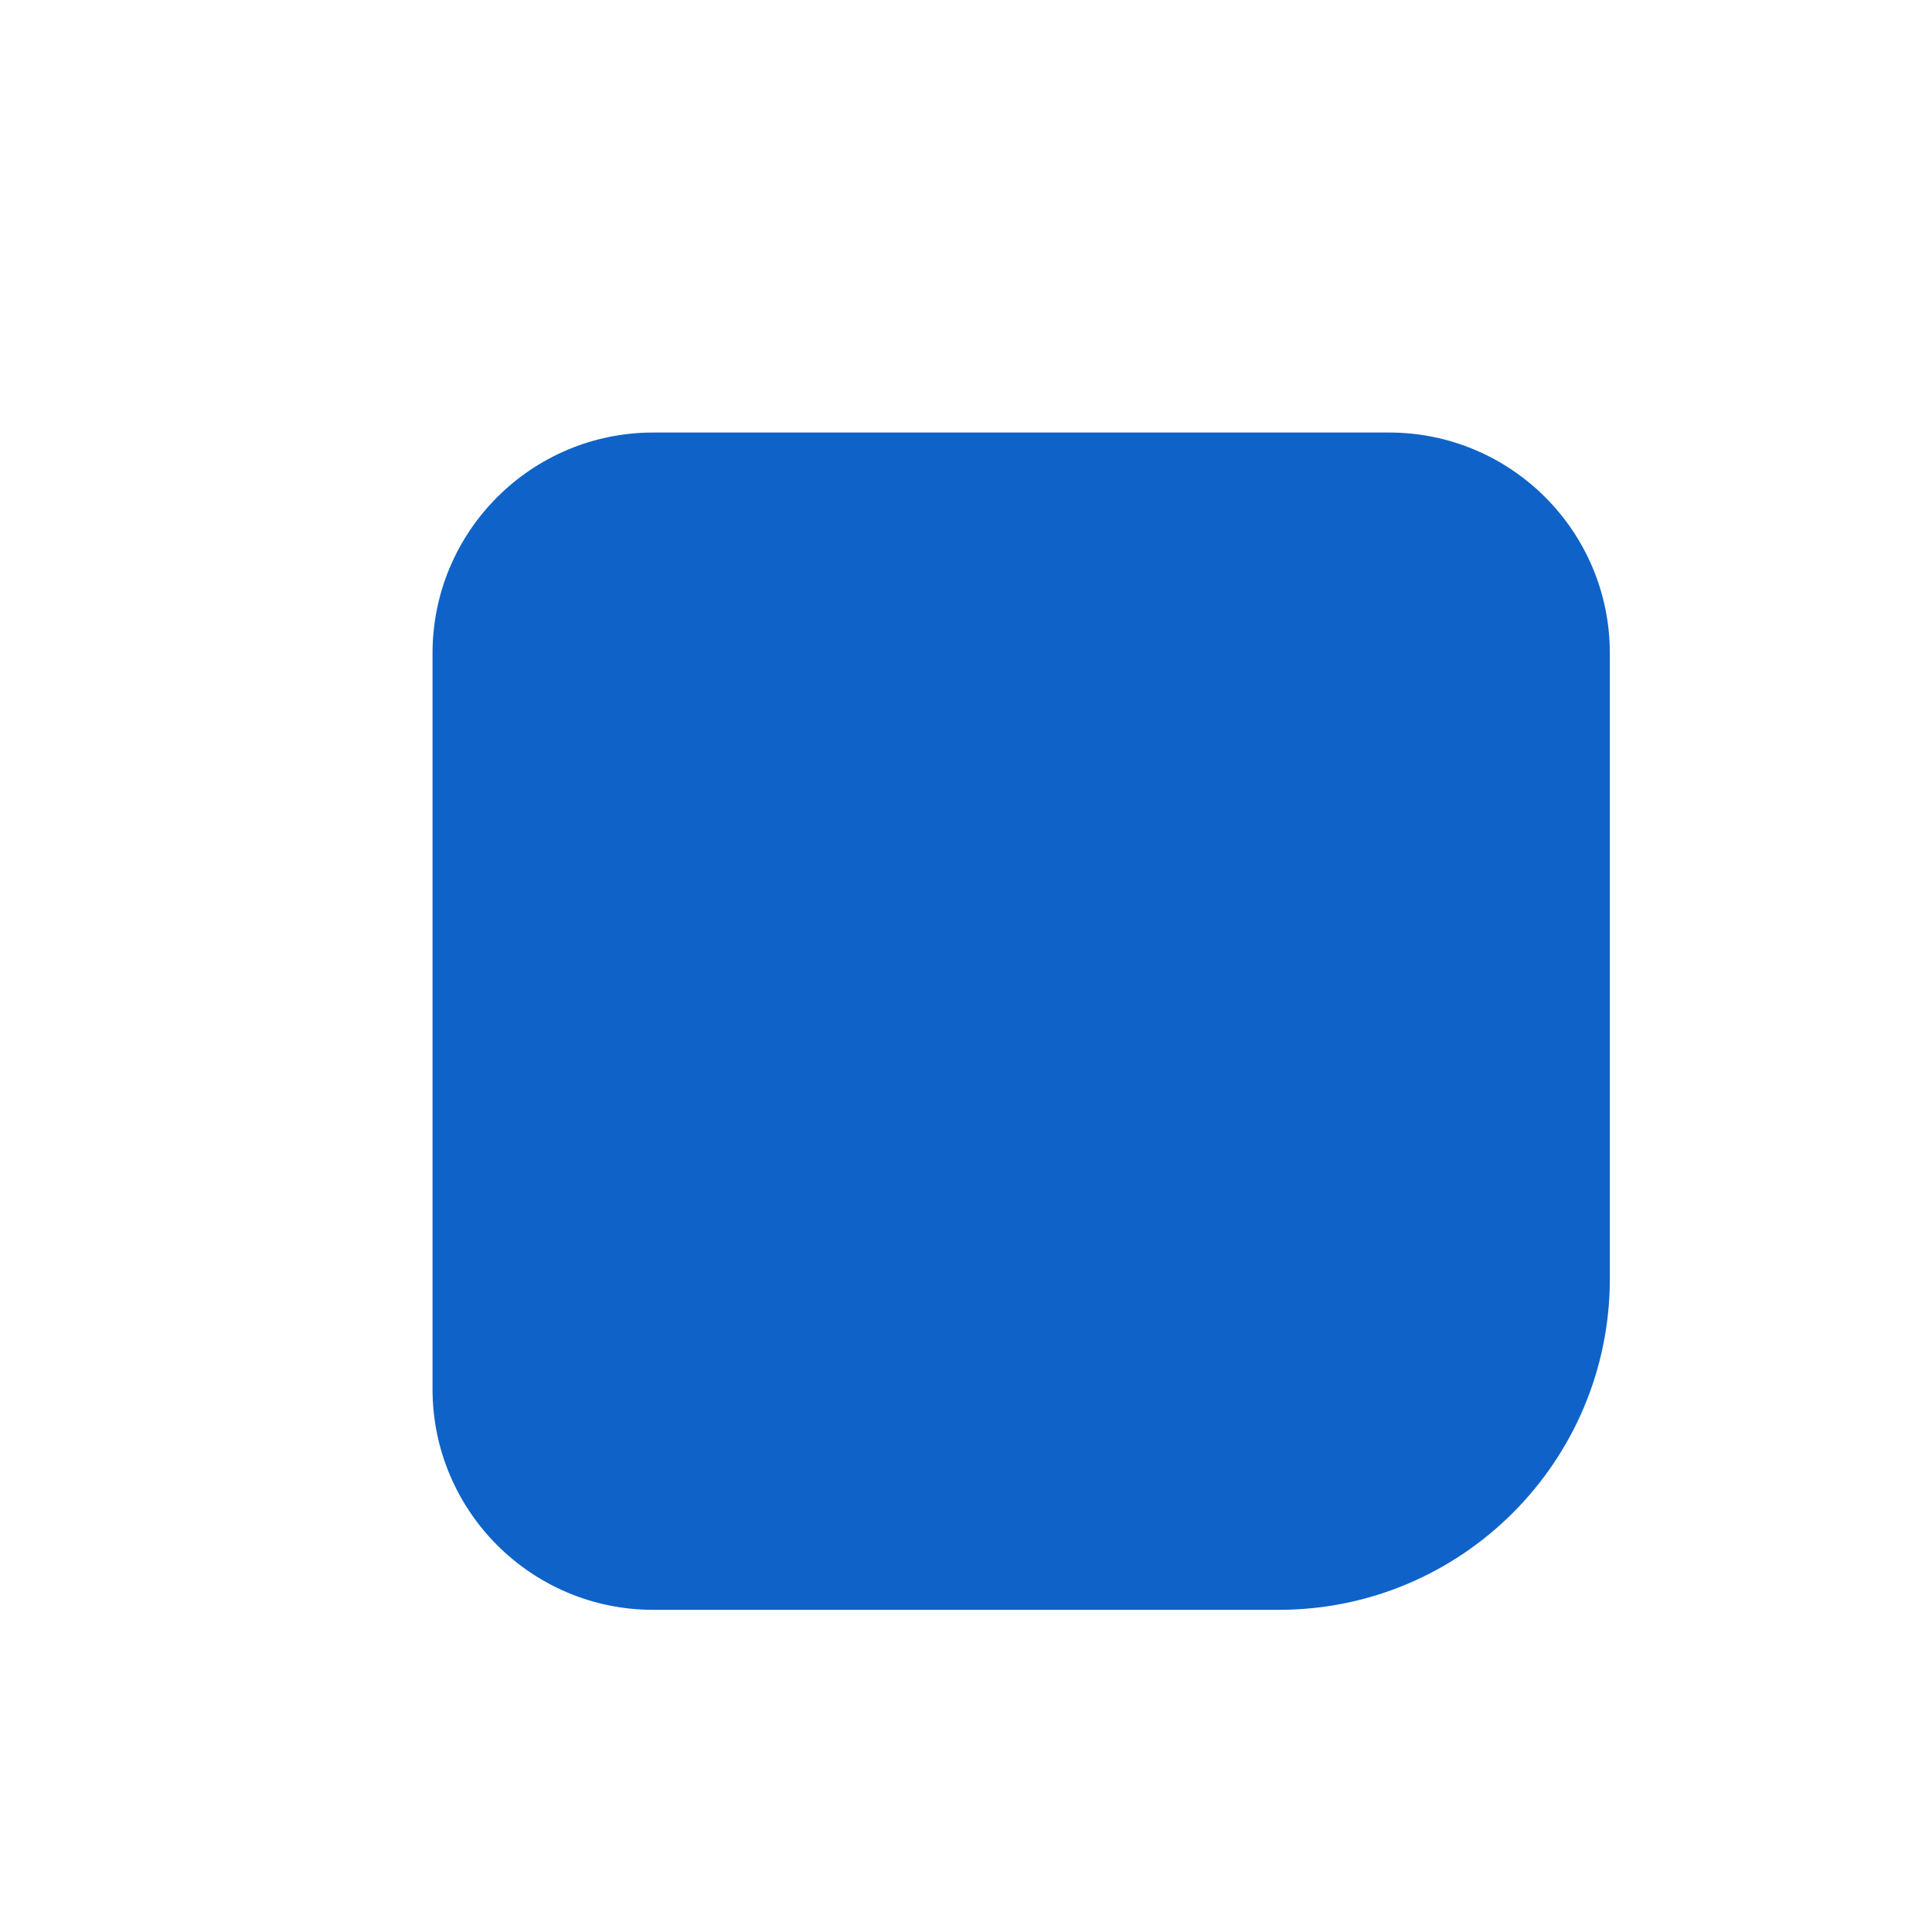
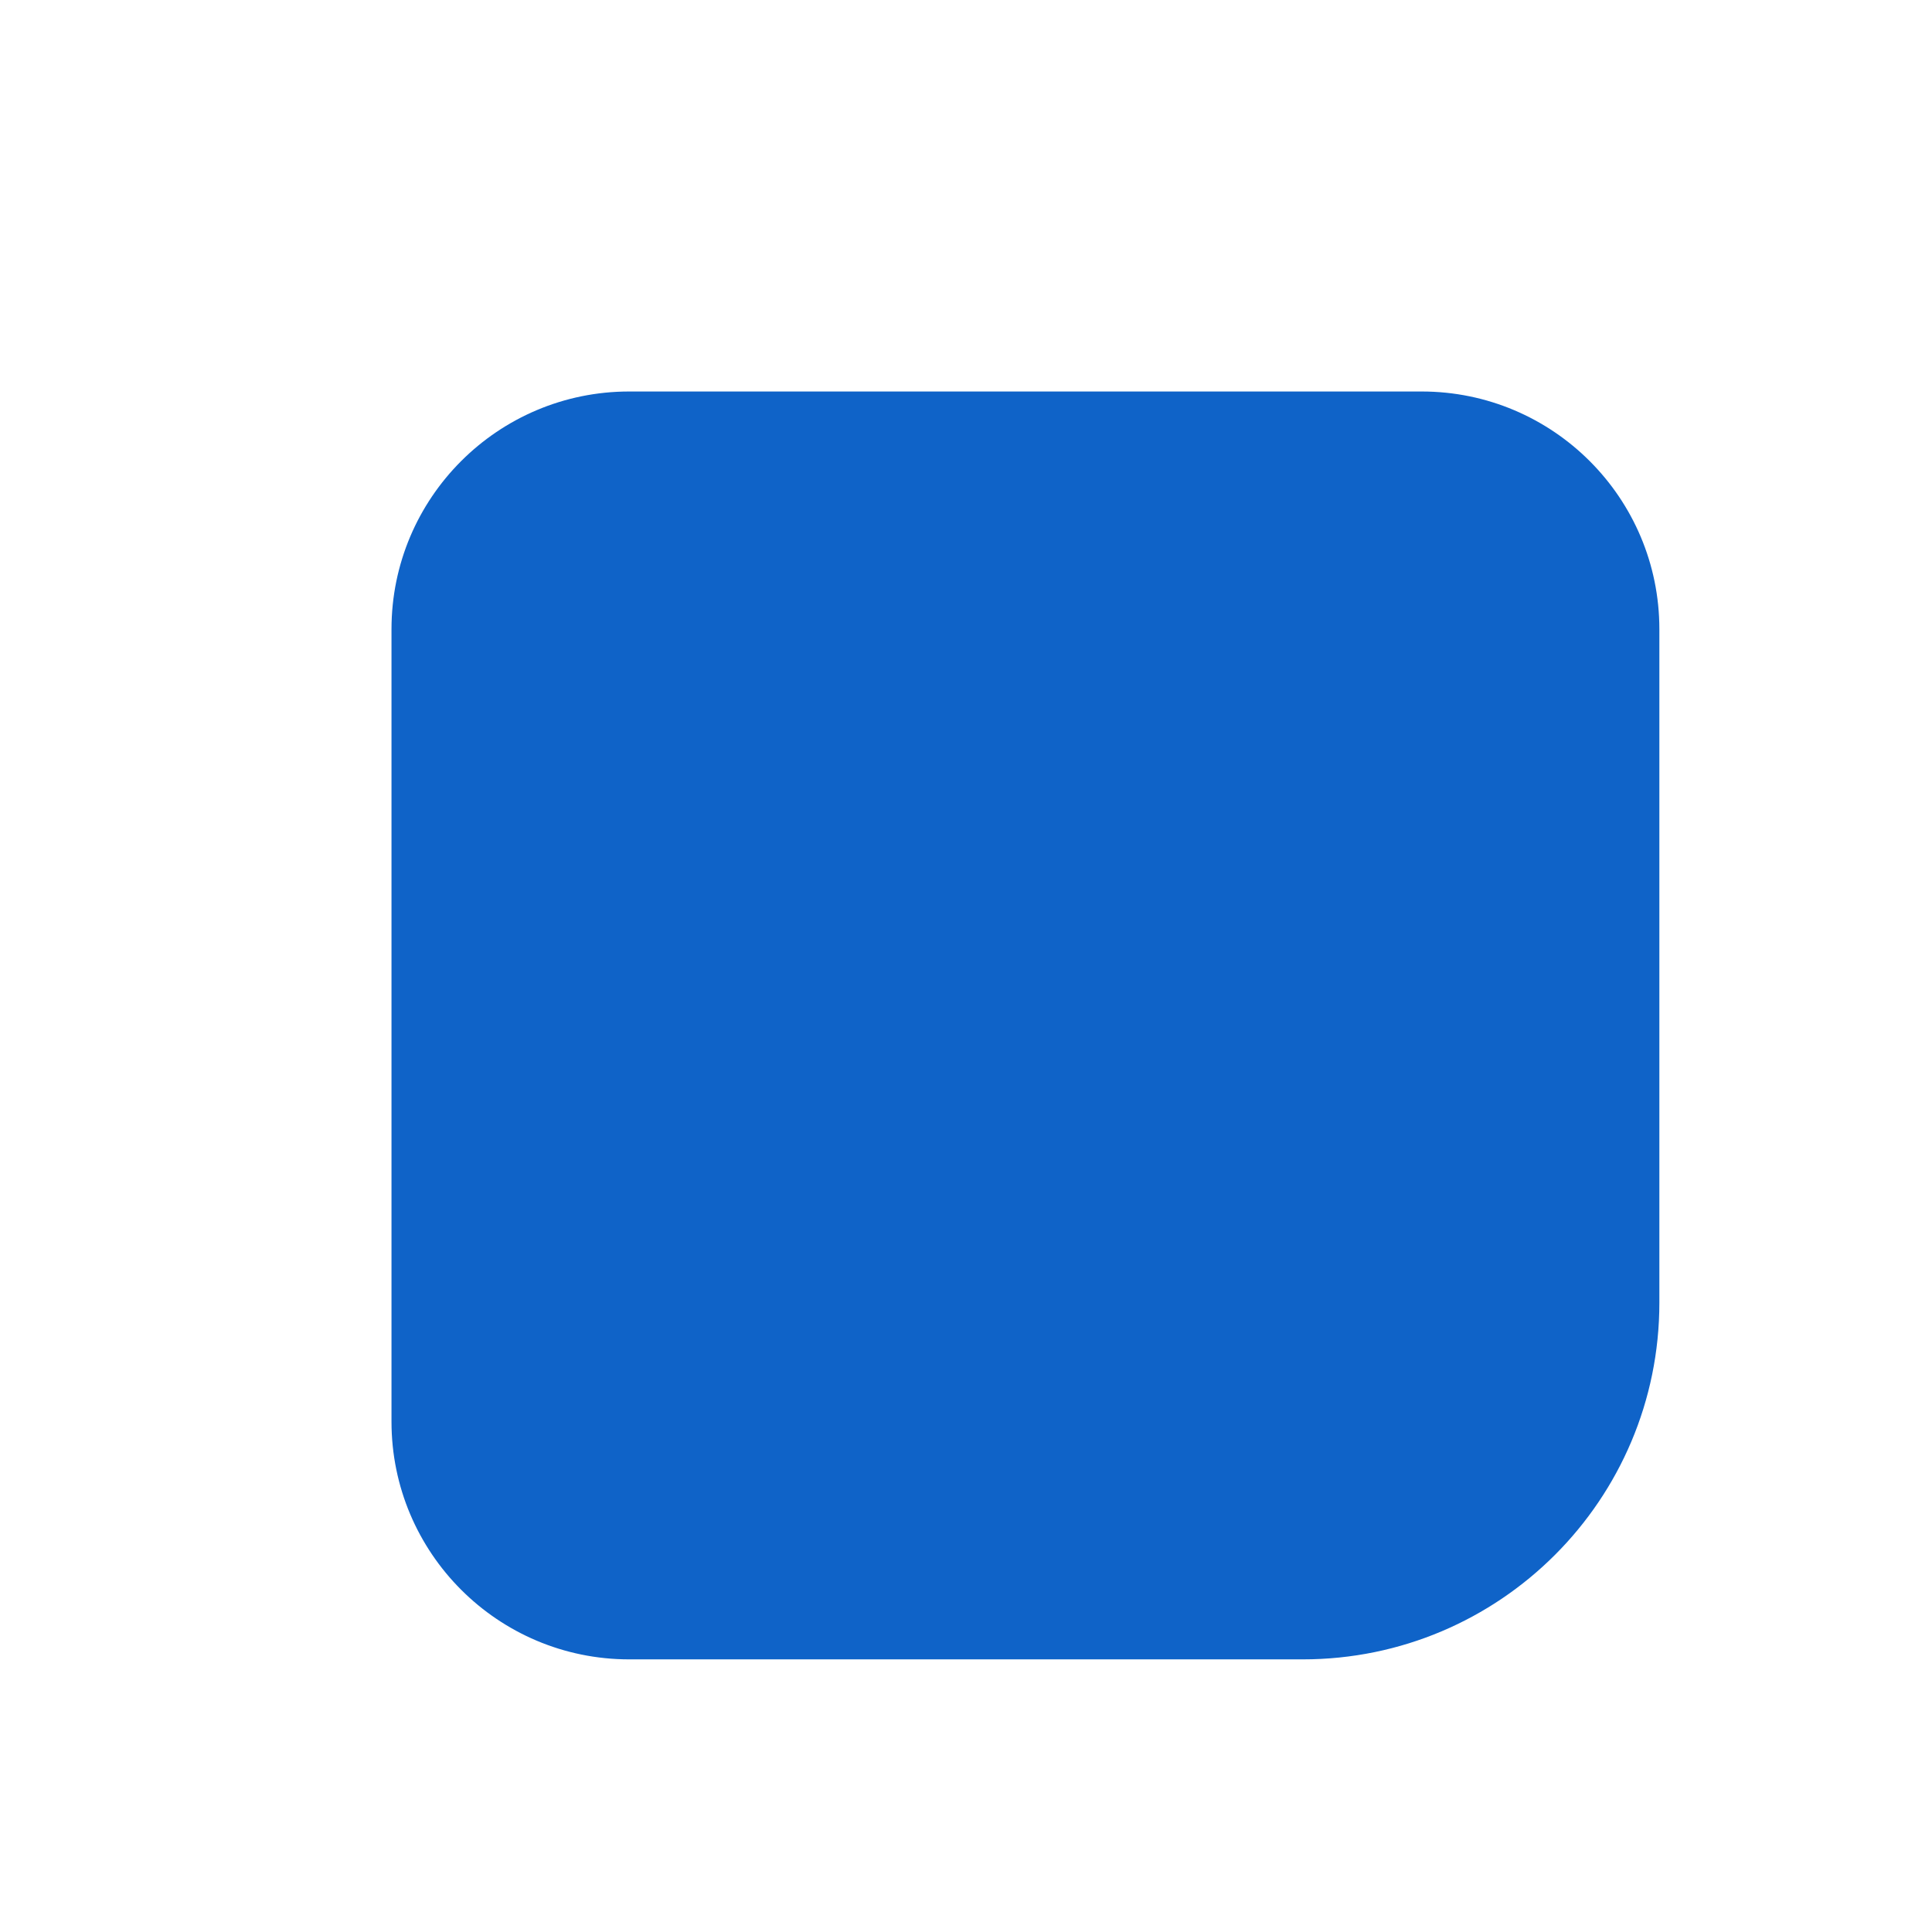
<svg xmlns="http://www.w3.org/2000/svg" width="1024" height="1024" viewBox="0 0 1024 1024">
-   <g transform="translate(512 512) scale(0.78) translate(-437.5 -437.5)">
+   <g transform="translate(512 512) scale(0.84) translate(-437.5 -437.5)">
    <path d="M75 225C75 142.157 142.157 75 225 75H725C807.843 75 875 142.157 875 225V650C875 774.264 774.264 875 650 875H225C142.157 875 75 807.843 75 725V225Z" fill="#0F63C8" />
  </g>
</svg>
